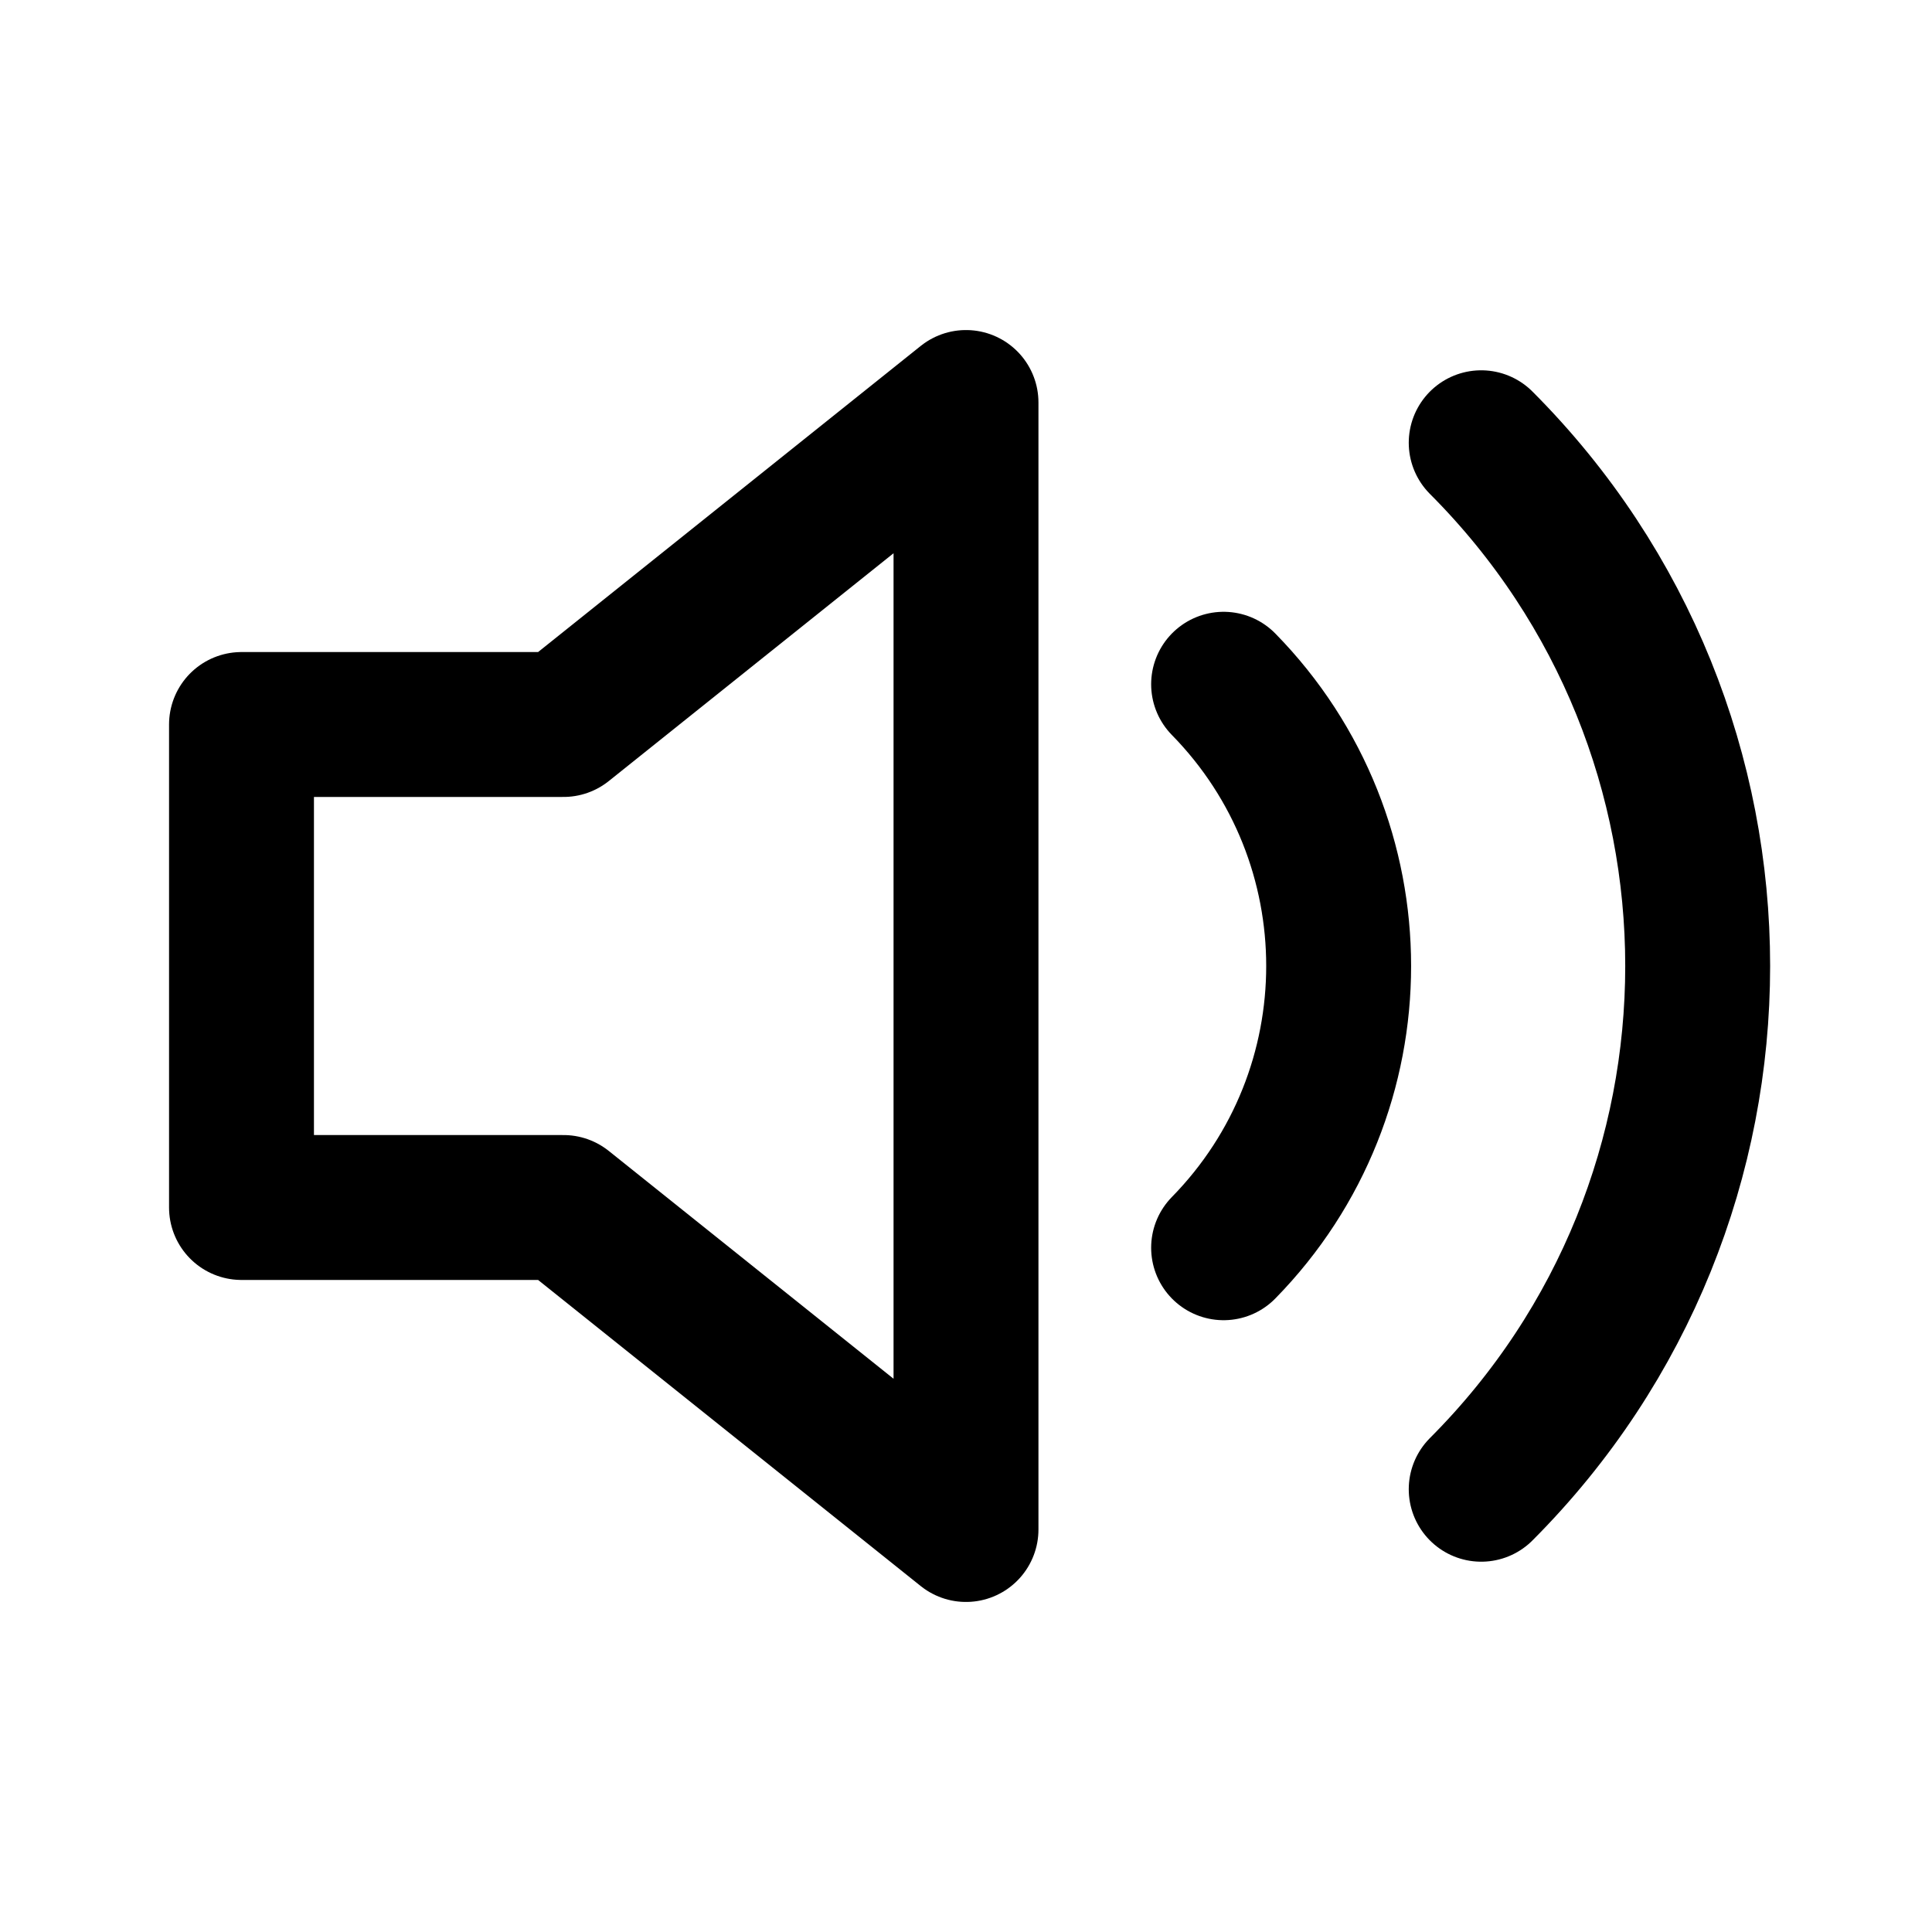
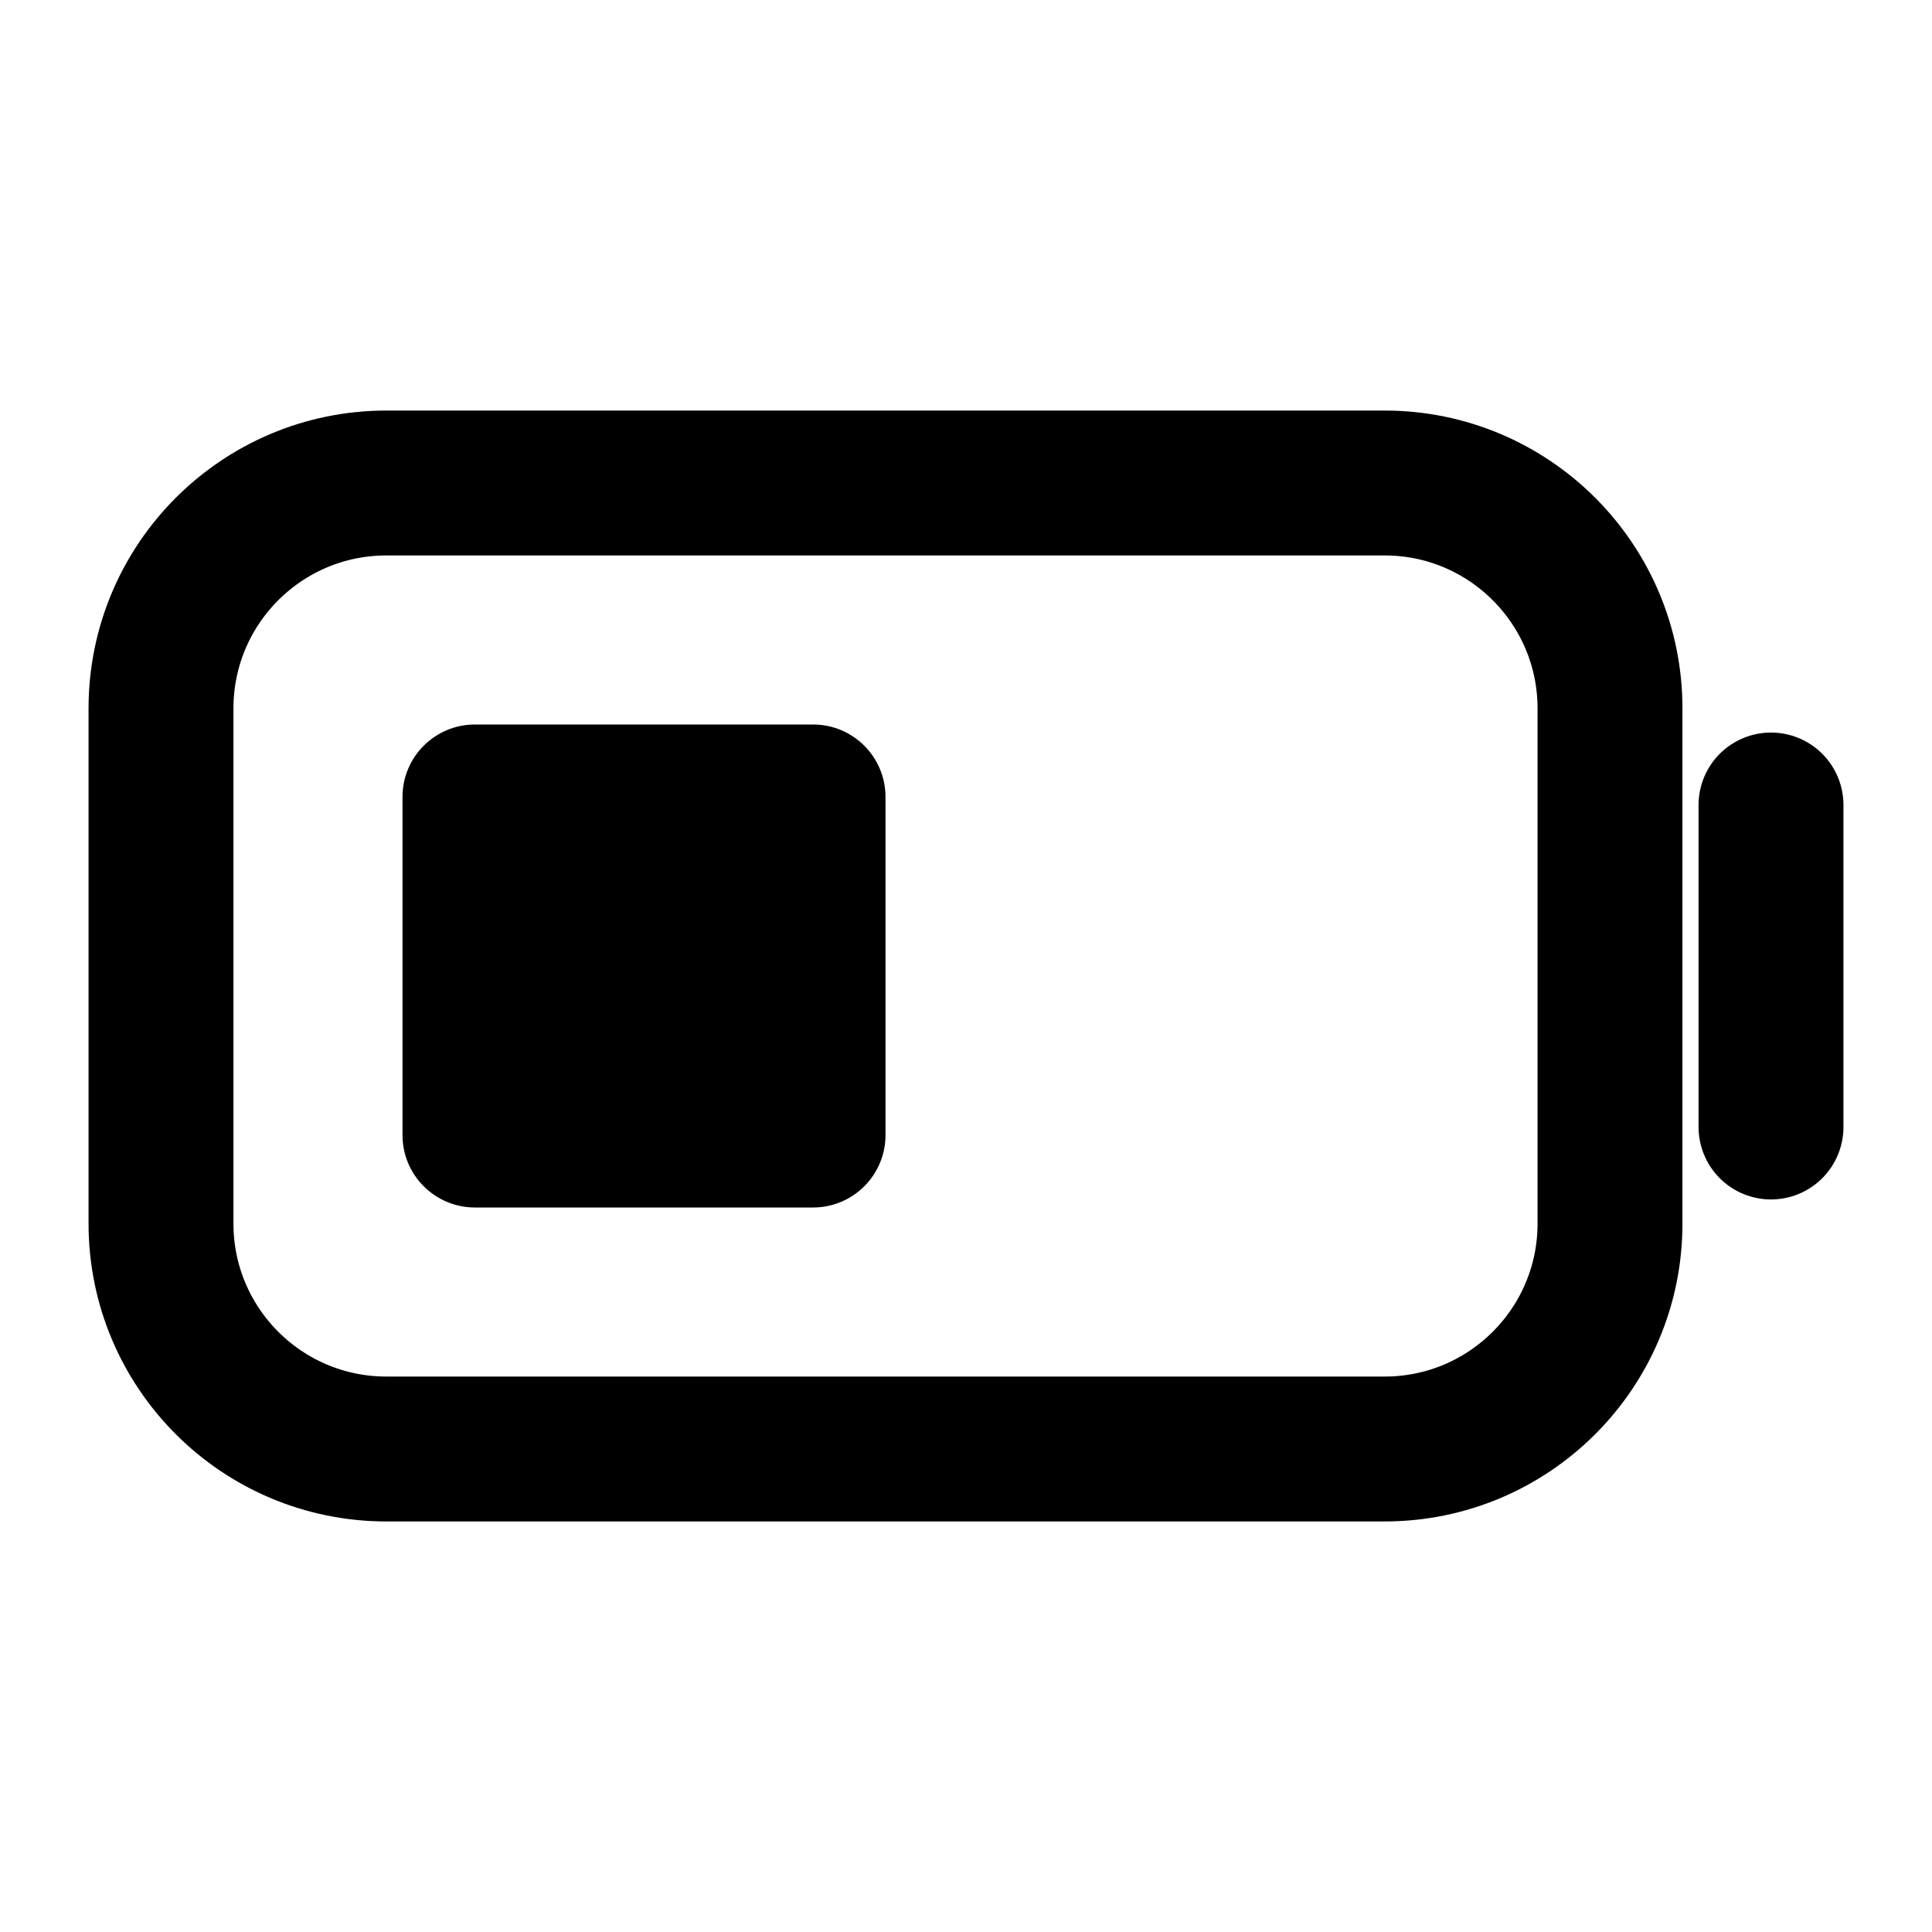
<svg xmlns="http://www.w3.org/2000/svg" width="24" height="24" viewBox="0 0 24 24" fill="none" stroke="currentColor" stroke-width="1.8" stroke-linecap="round" stroke-linejoin="round">
-   <path d="M3 9h4l5-4v14l-5-4H3Z" />
-   <path d="M15.2 8.5a5 5 0 0 1 0 7" />
-   <path d="M18.4 5.5a9.2 9.2 0 0 1 0 13" />
+   <rect x="2" y="6" width="18" height="12" rx="2.8" />
+   <path d="M22 10v4" />
+   <rect x="5" y="9" width="6" height="6" rx="0.9" fill="currentColor" stroke="none" />
</svg>
